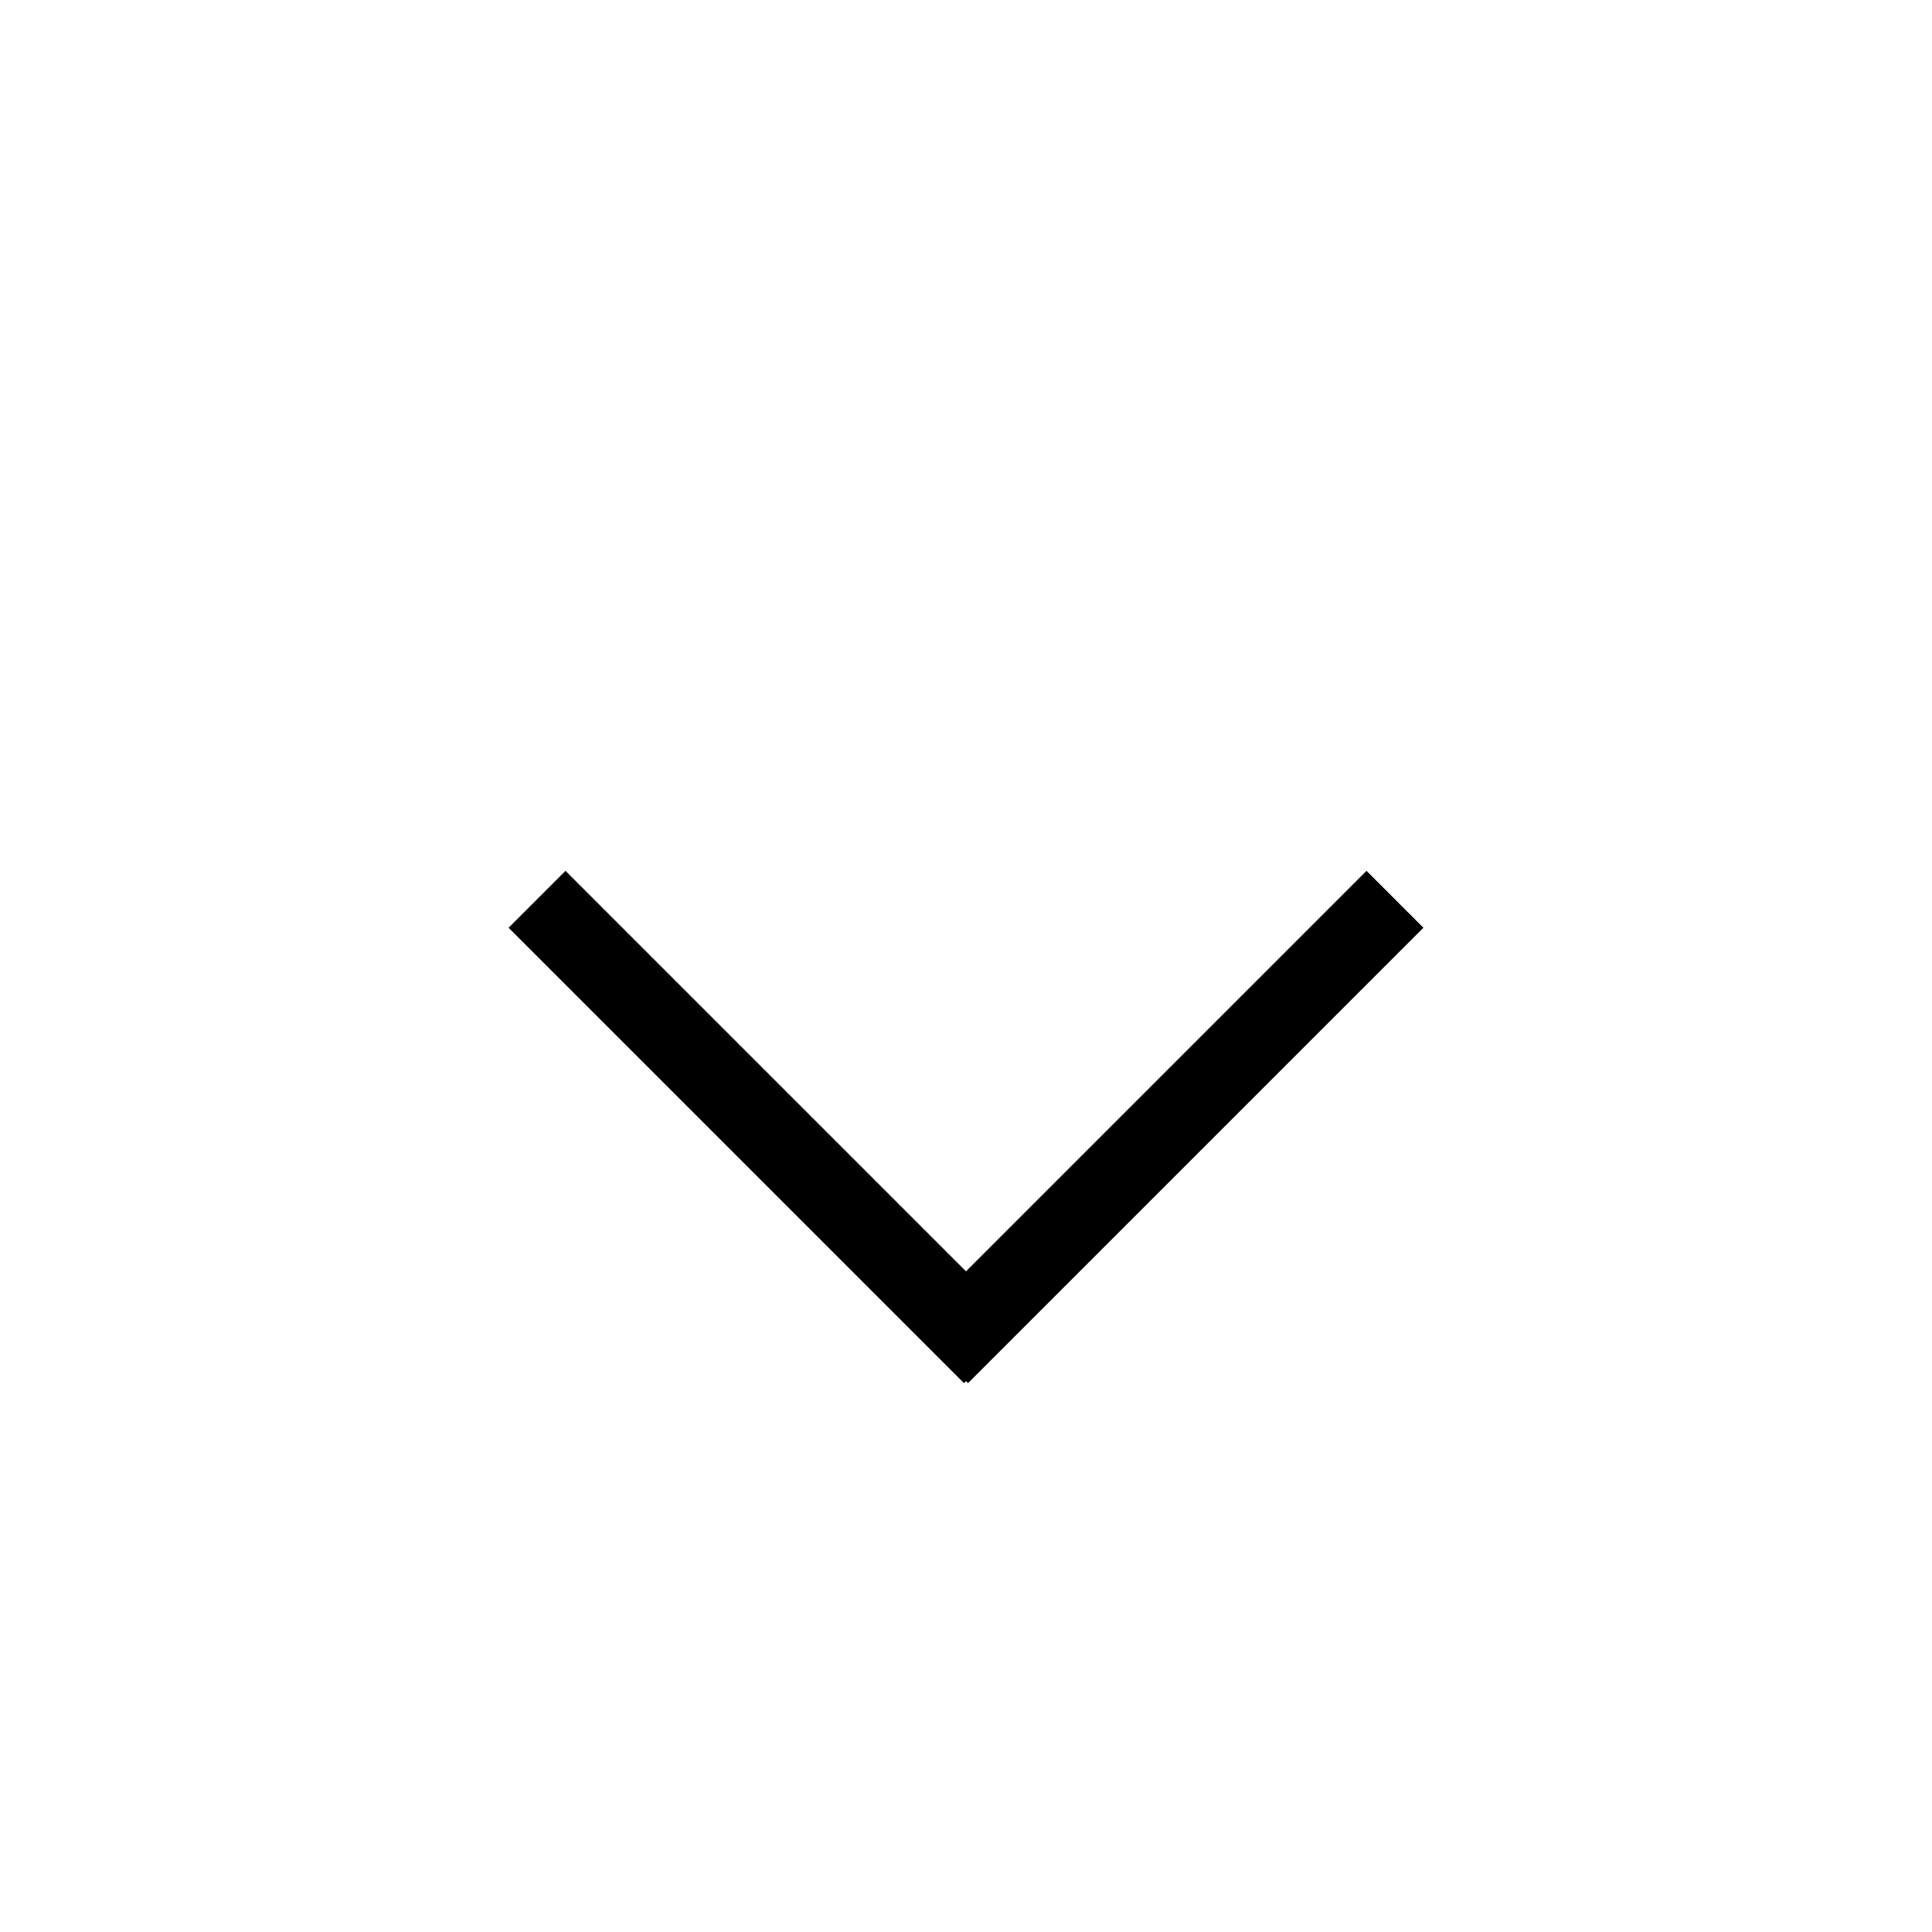
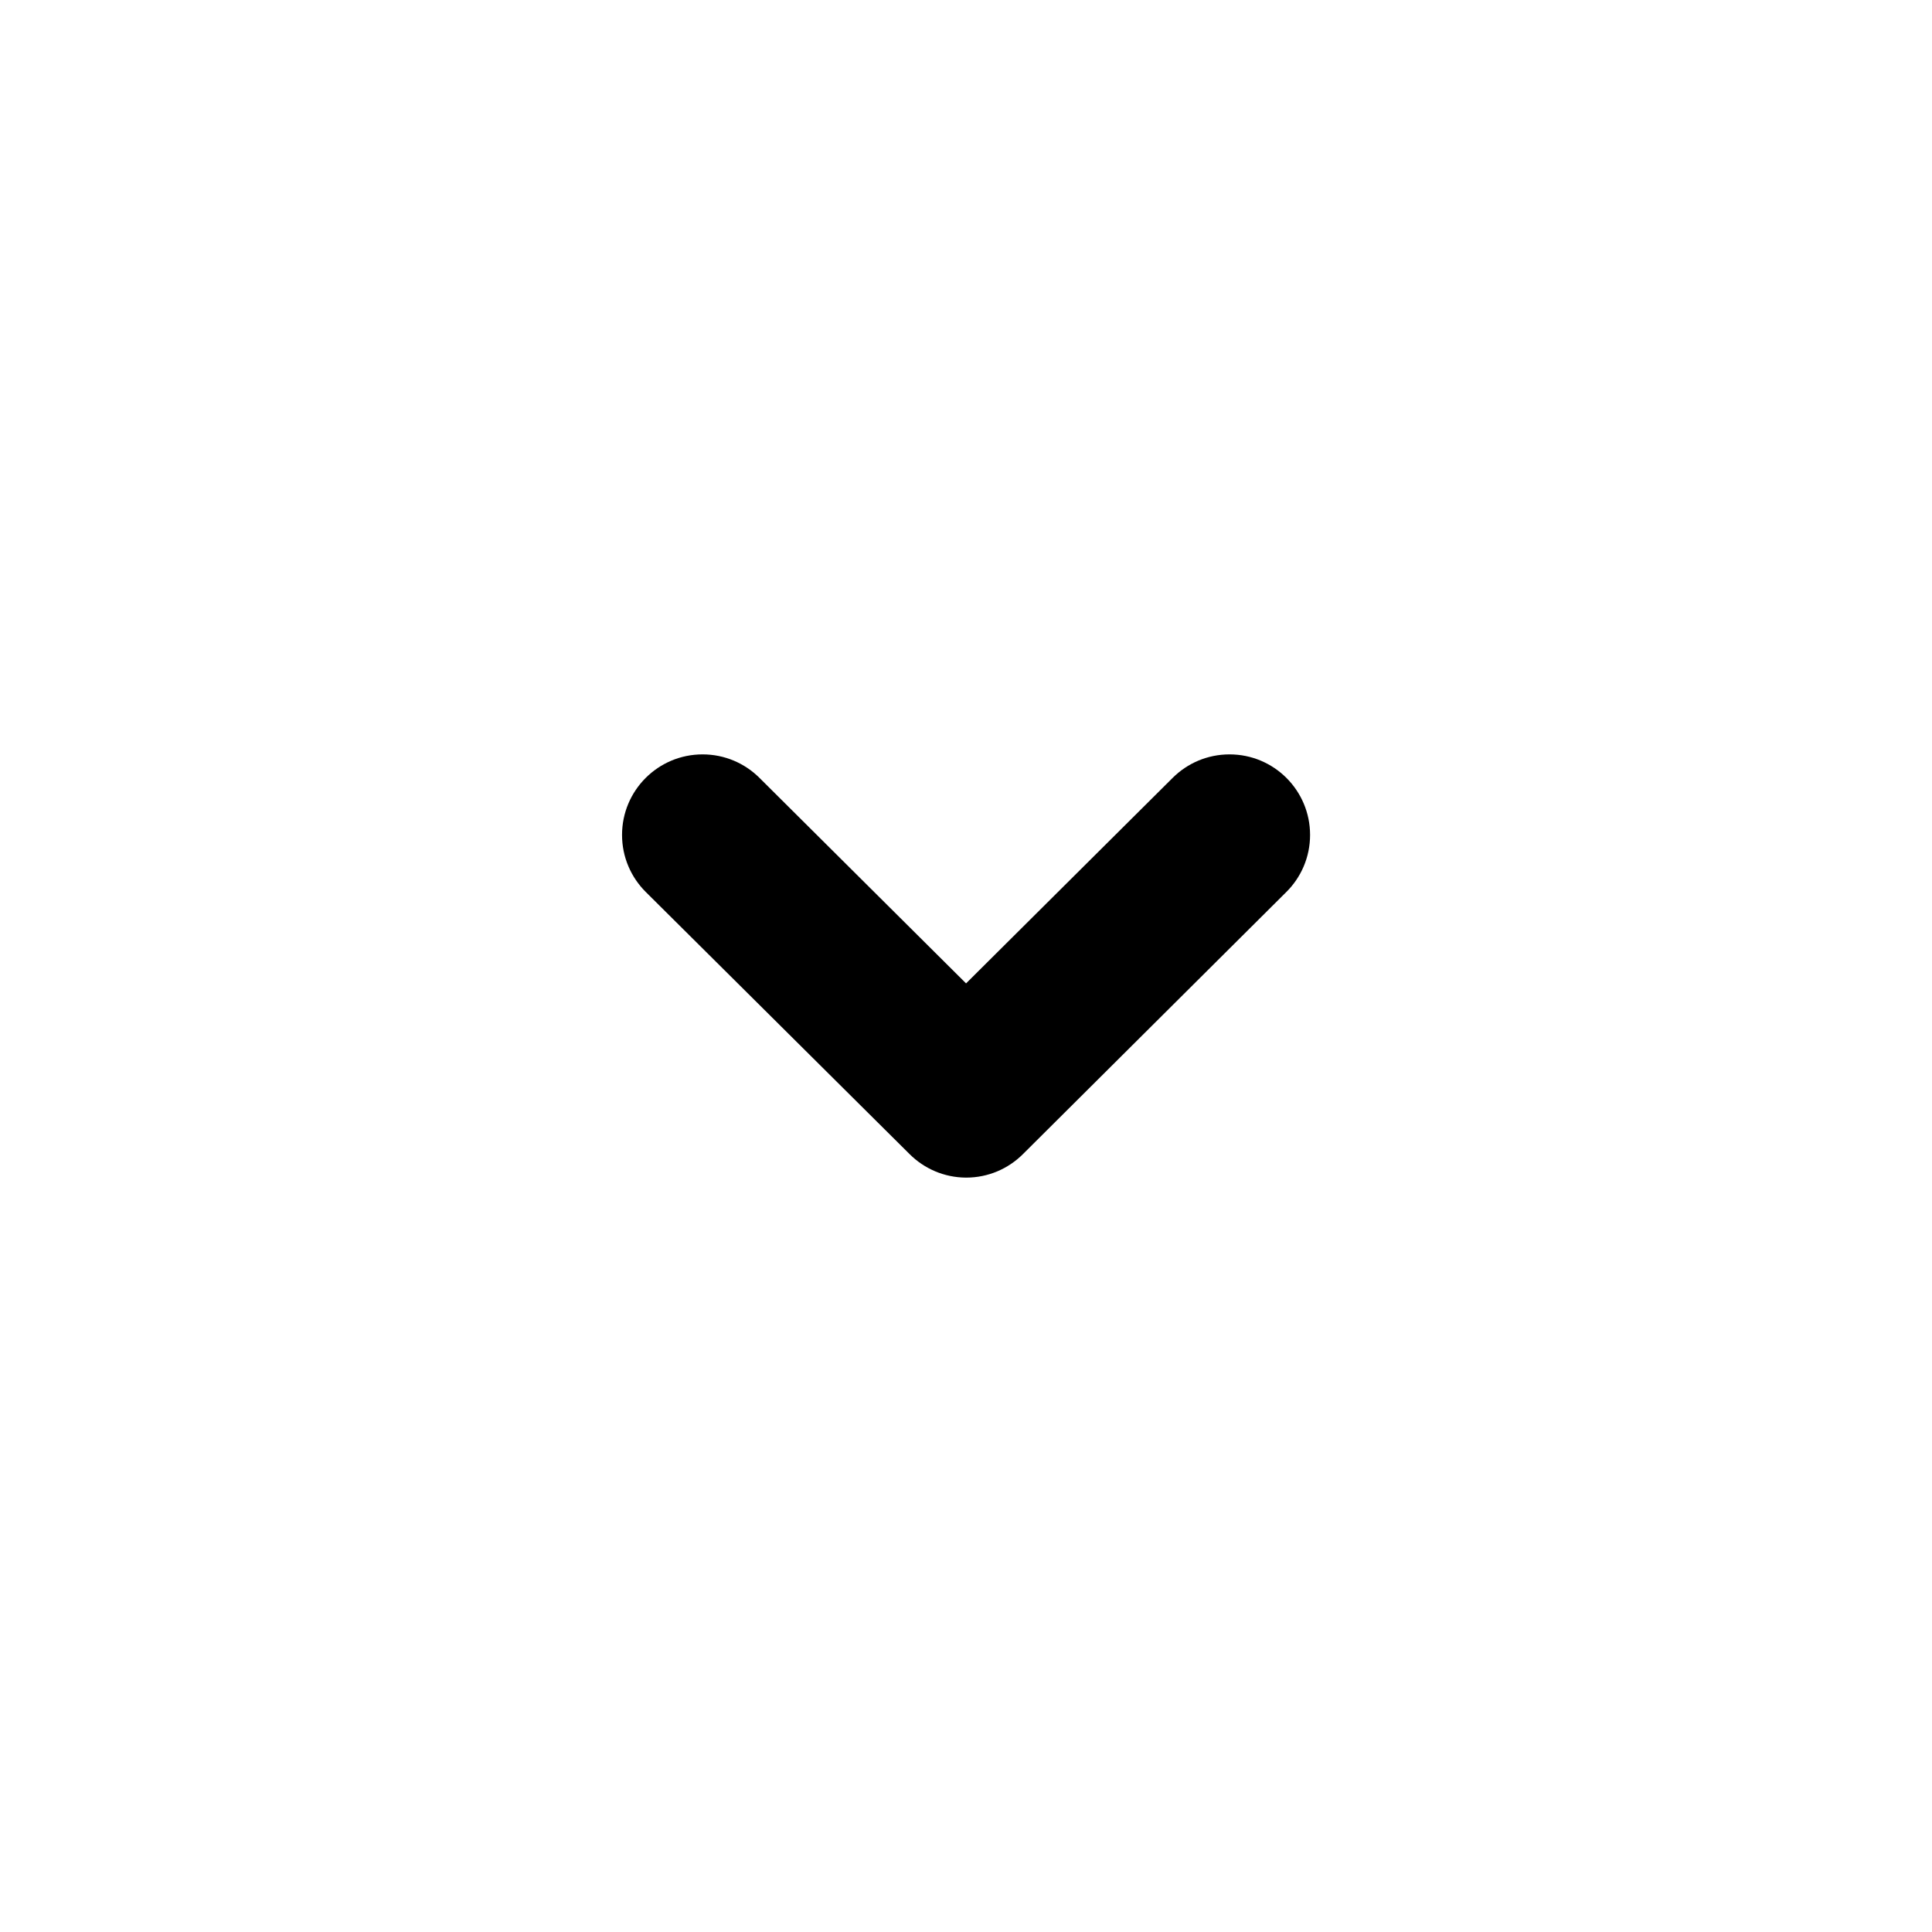
- <svg xmlns="http://www.w3.org/2000/svg" id="row_copy_11" data-name="row copy 11" width="24" height="24" viewBox="0 0 24 24">
-   <defs>
-     <style>
-       .cls-1 {
-         fill-rule: evenodd;
-       }
-     </style>
-   </defs>
-   <path class="cls-1" d="M6.318,11.525l0.707-.707,5.657,5.657-0.707.707Z" />
-   <path id="Rectangle_1_copy" data-name="Rectangle 1 copy" class="cls-1" d="M16.975,10.818l0.707,0.707-5.657,5.657-0.707-.707Z" />
+ <svg xmlns="http://www.w3.org/2000/svg" version="1.1" width="32" height="32" viewBox="0 0 32 32">
+   <path d="M16 19.505c-0.364-0.002-0.694-0.15-0.933-0.388l-4.371-4.343c-0.243-0.242-0.393-0.576-0.393-0.945 0-0.737 0.597-1.334 1.334-1.334 0.367 0 0.7 0.148 0.941 0.388l3.423 3.405 3.423-3.405c0.241-0.24 0.574-0.388 0.941-0.388 0.737 0 1.334 0.597 1.334 1.334 0 0.369-0.15 0.704-0.393 0.945l-4.364 4.343c-0.241 0.24-0.573 0.388-0.94 0.388h-0z" />
</svg>
